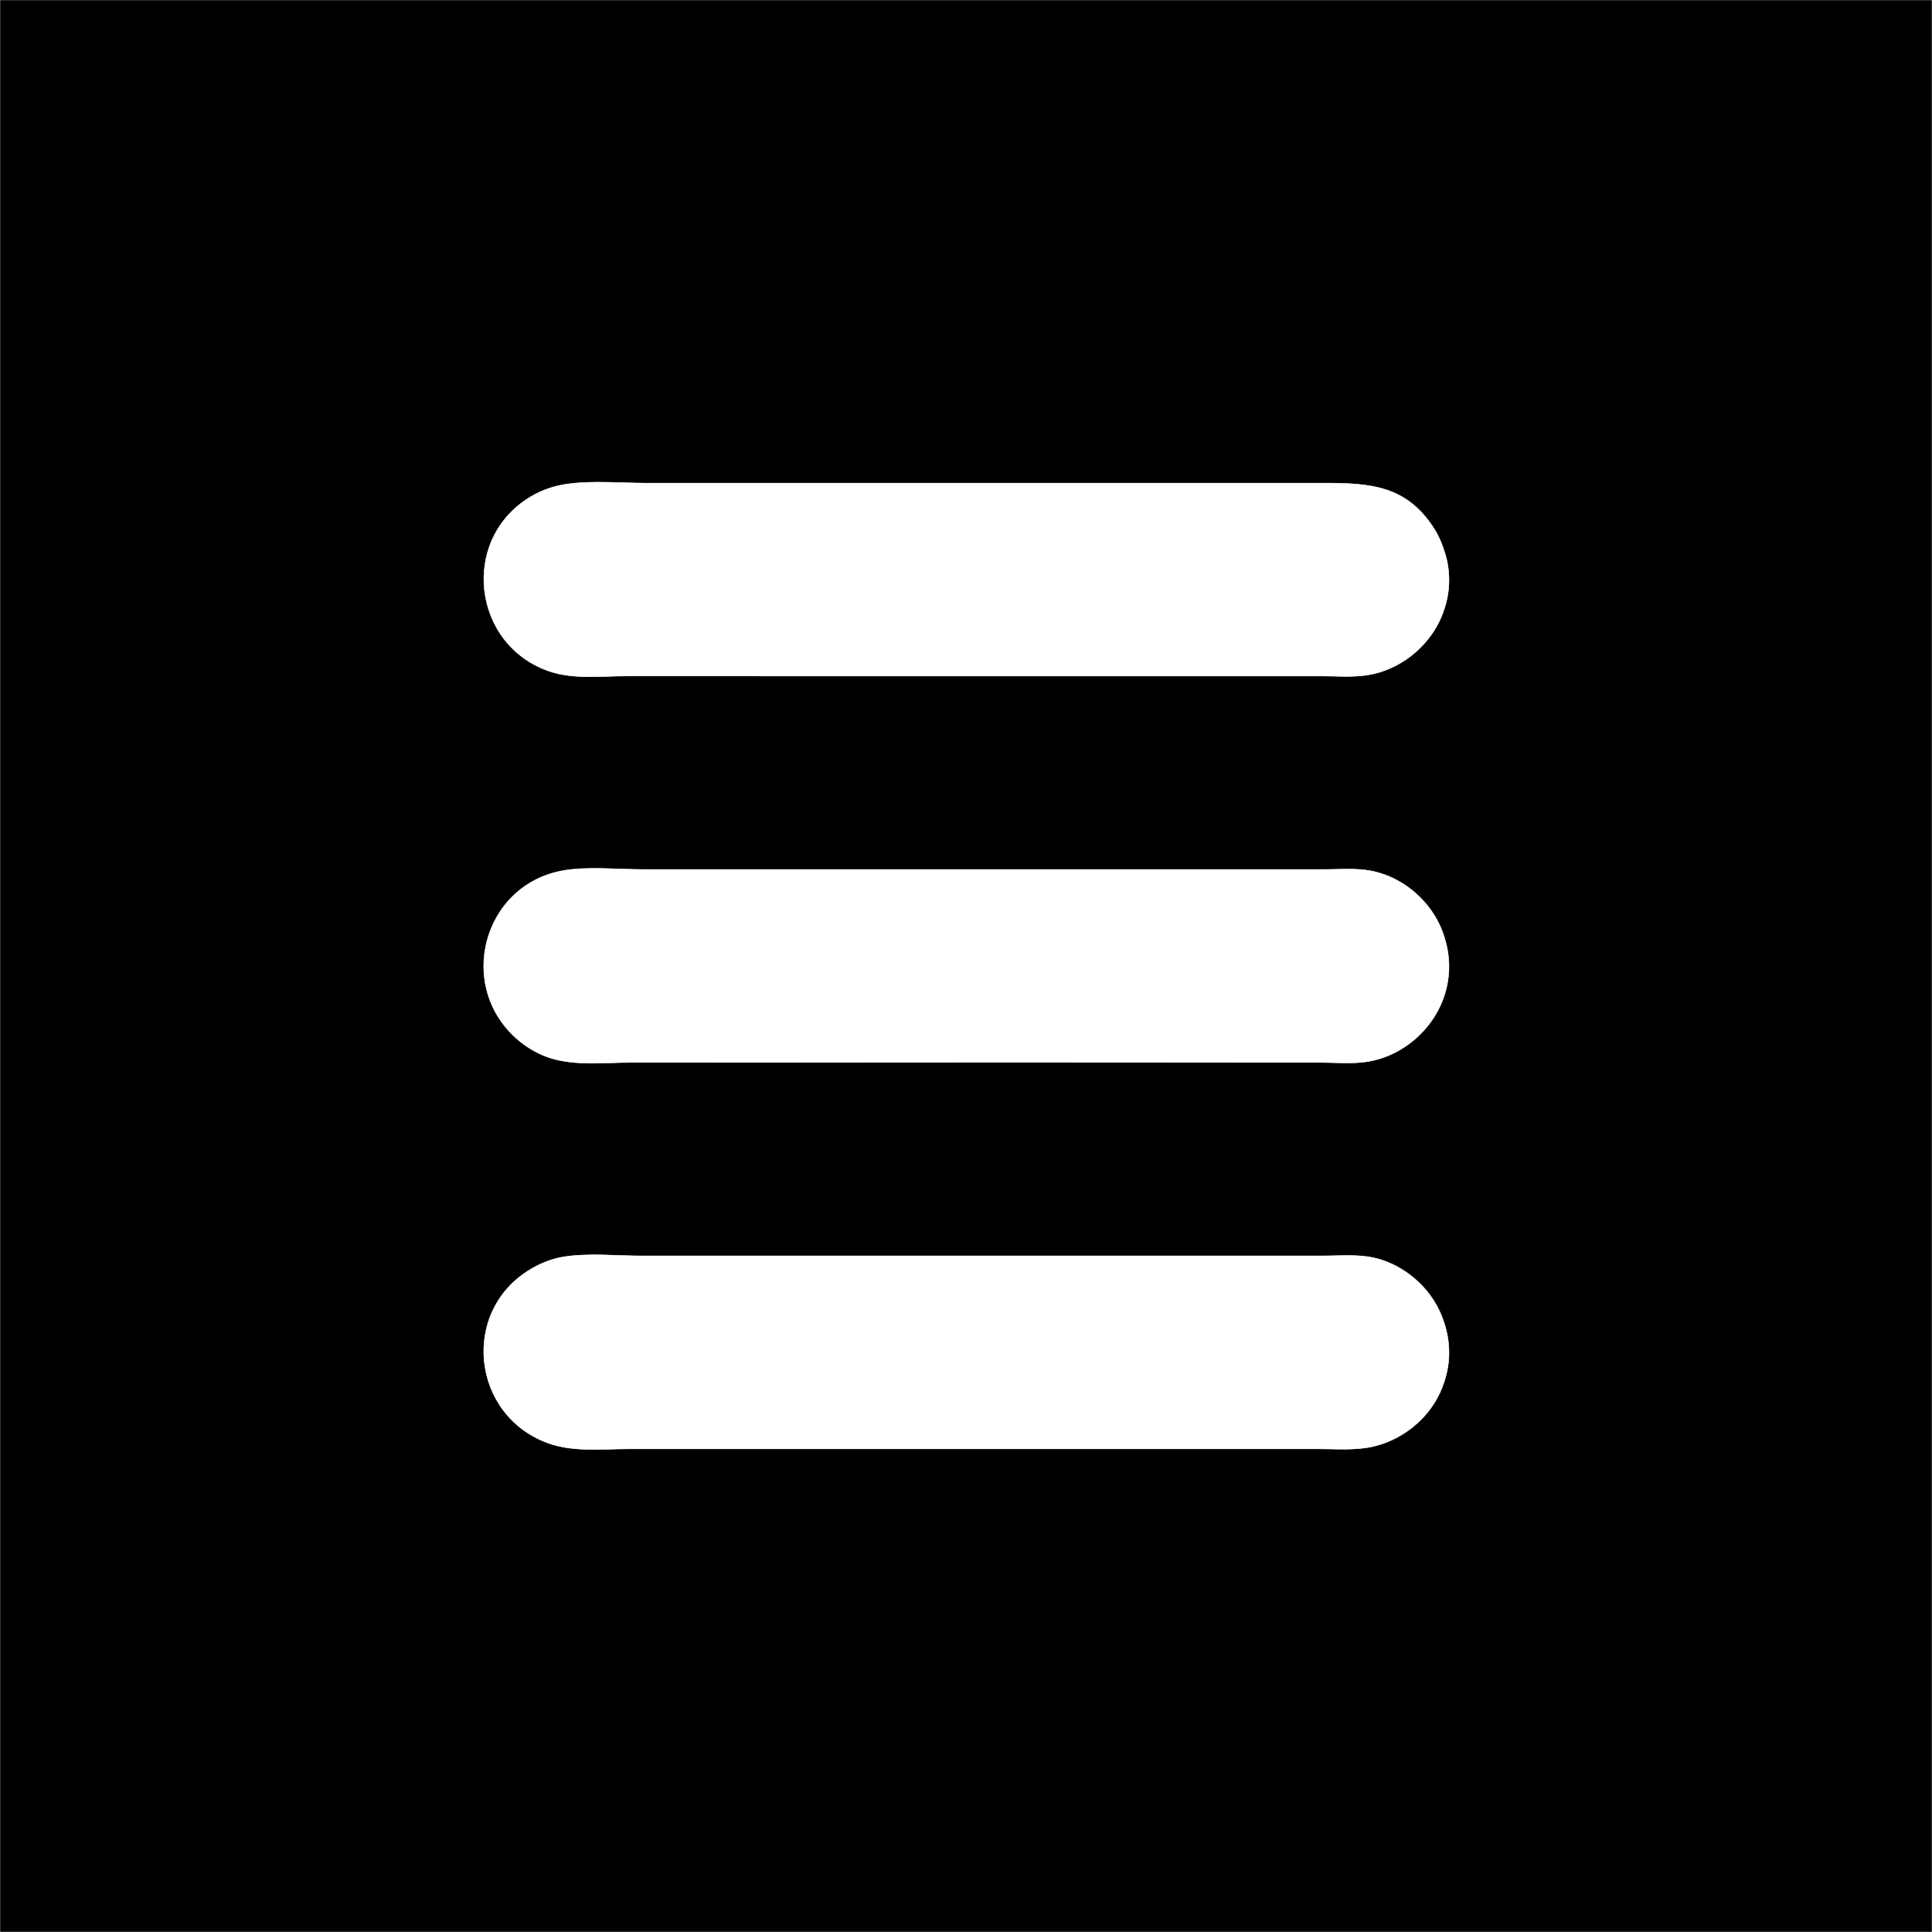
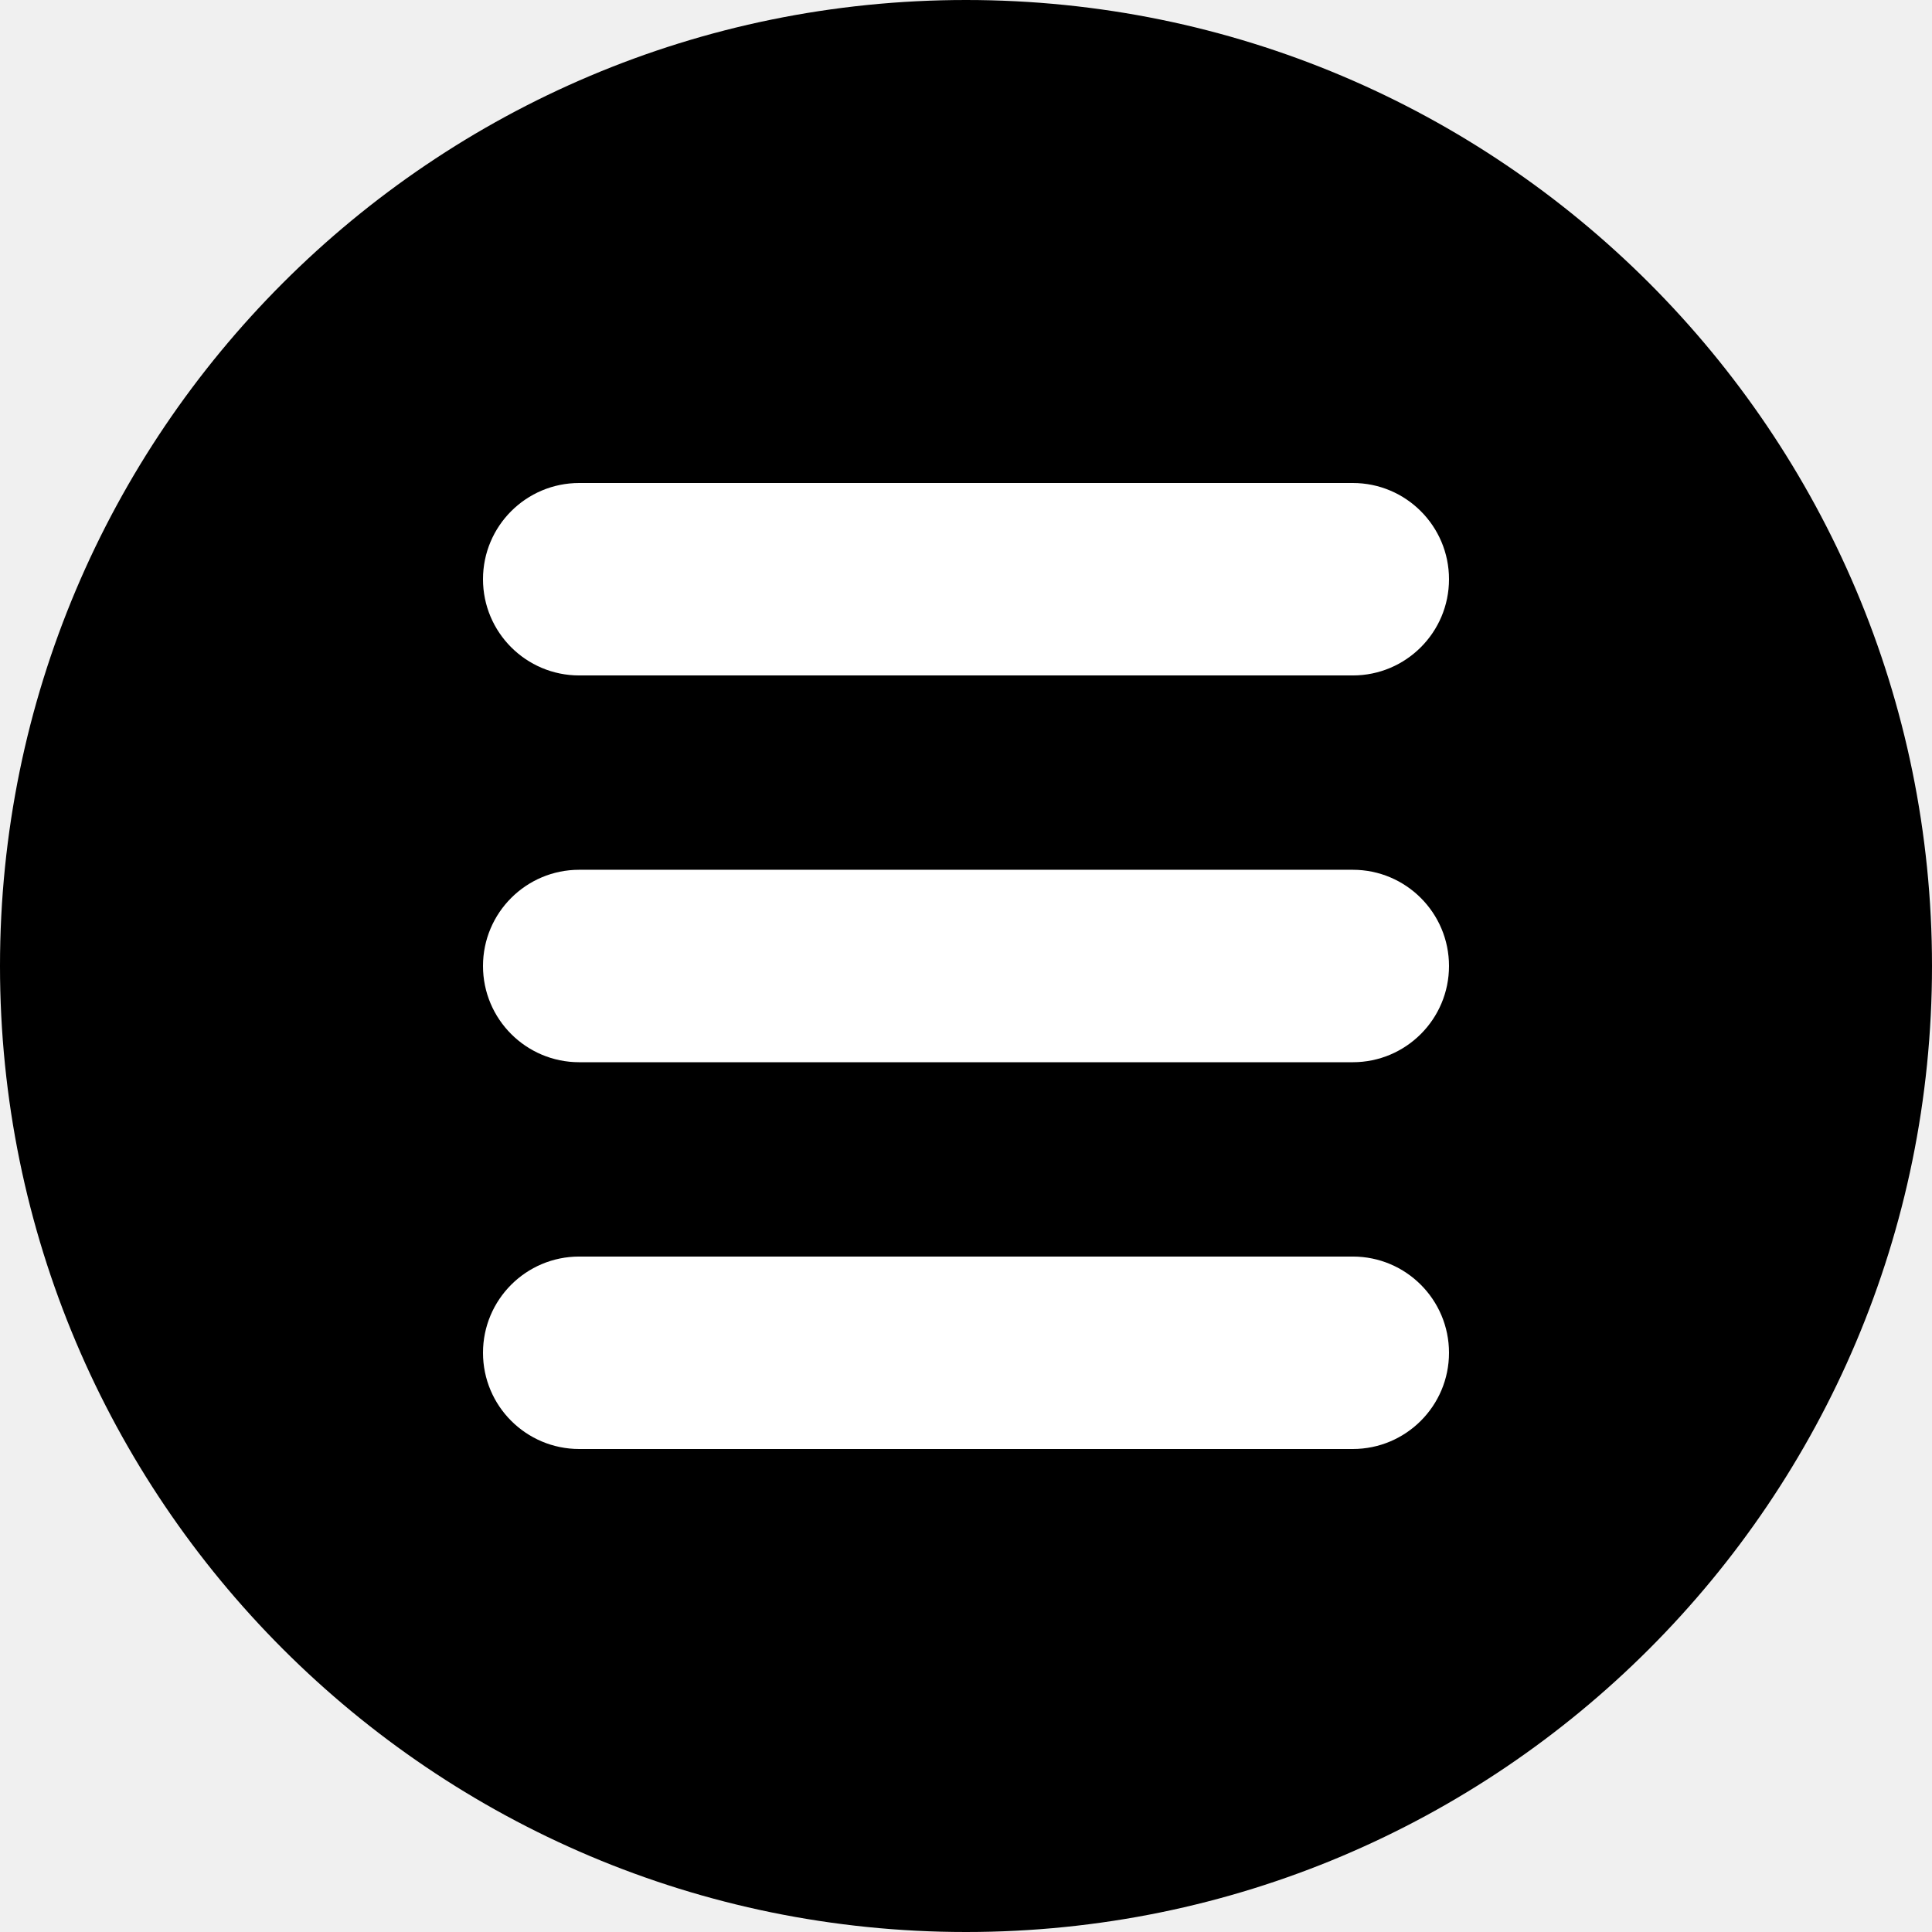
- <svg xmlns="http://www.w3.org/2000/svg" viewBox="0 0 1024 1024" width="1024" height="1024">
-   <path d="M0.23 0.23C341.41 0.23 682.59 0.23 1023.77 0.23C1023.77 341.41 1023.77 682.59 1023.77 1023.77C682.59 1023.77 341.41 1023.77 0.23 1023.77C0.23 682.59 0.23 341.41 0.23 0.23ZM300.74 256.53C293.95 257.46 287.31 259.71 281.42 263.2C243.64 285.56 250.1 342.13 291.58 355.92C304.37 360.17 319.16 358.28 332.45 358.28C357.7 358.29 382.95 358.28 408.2 358.29C493.3 358.33 578.4 358.28 663.5 358.29C675.65 358.29 687.81 358.29 699.97 358.29C708.16 358.29 716.85 359.06 724.95 357.76C741.34 355.13 756.1 343.76 763.14 328.74C765.47 323.76 767.08 318.28 767.7 312.81C768.41 306.55 767.86 300.08 766.11 294.04C764.63 288.97 762.65 284.11 759.76 279.67C745.23 257.36 726.26 256.07 701.84 256.06C690.62 256.06 679.39 256.06 668.17 256.06C586.19 256.06 504.21 256.05 422.22 256.07C395.73 256.07 369.23 256.06 342.74 256.07C328.99 256.07 314.36 254.66 300.74 256.53ZM298.95 461.35C255.67 468.68 241.43 523.27 274.84 551.37C279.71 555.46 285.5 558.8 291.58 560.73C305.02 565 320.39 563.11 334.32 563.11C359.57 563.1 384.82 563.13 410.07 563.12C494.54 563.1 579.02 563.03 663.5 563.12C675.65 563.13 687.81 563.13 699.97 563.12C707.91 563.12 716.36 563.91 724.24 562.76C741 560.32 755.94 548.77 763.16 533.57C765.53 528.59 767.1 523.1 767.7 517.61C768.39 511.3 767.83 504.91 766.14 498.81C764.71 493.64 762.73 488.92 759.81 484.41C751.78 471.95 738.23 462.8 723.35 461.08C716.29 460.27 708.93 460.84 701.84 460.84C690.62 460.83 679.39 460.83 668.17 460.84C585.57 460.88 502.96 460.79 420.35 460.84C393.86 460.85 367.36 460.83 340.87 460.84C327.93 460.85 311.46 459.23 298.95 461.35ZM298.86 666.14C292.64 667.11 286.71 669.49 281.31 672.69C243.92 694.9 249.92 750.15 290.44 764.85C303.96 769.75 319.25 767.93 333.38 767.93C358.32 767.93 383.26 767.95 408.2 767.93C493.61 767.88 579.02 767.95 664.43 767.93C675.96 767.93 687.5 767.93 699.03 767.93C708.29 767.93 717.96 768.75 727.08 766.81C742.51 763.53 756.45 752.67 763.11 738.32C765.42 733.34 767.04 727.86 767.69 722.41C768.43 716.13 767.84 709.66 766.16 703.58C764.74 698.45 762.69 693.68 759.83 689.19C752.26 677.32 739.21 668.2 725.17 666.11C717.54 664.98 709.52 665.62 701.84 665.64C690.62 665.66 679.39 665.64 668.17 665.64C585.25 665.69 502.34 665.58 419.42 665.64C392.92 665.66 366.43 665.64 339.93 665.65C326.57 665.65 312.08 664.07 298.86 666.14Z" fill="#000000" fill-rule="evenodd" stroke="#000000" stroke-width="0.25" stroke-linejoin="round" />
-   <path d="M300.74 256.53C314.36 254.66 328.99 256.07 342.74 256.07C369.23 256.06 395.73 256.07 422.22 256.07C504.21 256.05 586.19 256.06 668.17 256.06C679.39 256.06 690.62 256.06 701.84 256.06C726.26 256.07 745.23 257.36 759.76 279.67C762.65 284.11 764.63 288.97 766.11 294.04C767.86 300.08 768.41 306.55 767.7 312.81C767.08 318.28 765.47 323.76 763.14 328.74C756.1 343.76 741.34 355.13 724.95 357.76C716.85 359.06 708.16 358.29 699.97 358.29C687.81 358.29 675.65 358.29 663.5 358.29C578.4 358.28 493.3 358.33 408.2 358.29C382.95 358.28 357.7 358.29 332.45 358.28C319.16 358.28 304.37 360.17 291.58 355.92C250.1 342.13 243.64 285.56 281.42 263.2C287.31 259.71 293.95 257.46 300.74 256.53ZM298.95 461.35C311.46 459.23 327.93 460.85 340.87 460.84C367.36 460.83 393.86 460.85 420.35 460.84C502.96 460.79 585.57 460.88 668.17 460.84C679.39 460.83 690.62 460.83 701.84 460.84C708.93 460.84 716.29 460.27 723.35 461.08C738.23 462.8 751.78 471.95 759.81 484.41C762.73 488.92 764.71 493.64 766.14 498.81C767.83 504.91 768.39 511.3 767.7 517.61C767.1 523.1 765.53 528.59 763.16 533.57C755.94 548.77 741 560.32 724.24 562.76C716.36 563.91 707.91 563.12 699.97 563.12C687.81 563.13 675.65 563.13 663.5 563.12C579.02 563.03 494.54 563.1 410.07 563.12C384.82 563.13 359.57 563.1 334.32 563.11C320.39 563.11 305.02 565 291.58 560.73C285.5 558.8 279.71 555.46 274.84 551.37C241.43 523.27 255.67 468.68 298.95 461.35ZM298.86 666.14C312.08 664.07 326.57 665.65 339.93 665.65C366.43 665.64 392.92 665.66 419.42 665.64C502.34 665.58 585.25 665.69 668.17 665.64C679.39 665.64 690.62 665.66 701.84 665.64C709.52 665.62 717.54 664.98 725.17 666.11C739.21 668.2 752.26 677.32 759.83 689.19C762.69 693.68 764.74 698.45 766.16 703.58C767.84 709.66 768.43 716.13 767.69 722.41C767.04 727.86 765.42 733.34 763.11 738.32C756.45 752.67 742.51 763.53 727.08 766.81C717.96 768.75 708.29 767.93 699.03 767.93C687.5 767.93 675.96 767.93 664.43 767.93C579.02 767.95 493.61 767.88 408.2 767.93C383.26 767.95 358.32 767.93 333.38 767.93C319.25 767.93 303.96 769.75 290.44 764.85C249.92 750.15 243.92 694.9 281.31 672.69C286.71 669.49 292.64 667.11 298.86 666.14Z" fill="#ffffff" fill-rule="evenodd" stroke="#ffffff" stroke-width="0.25" stroke-linejoin="round" />
+ <svg xmlns="http://www.w3.org/2000/svg" viewBox="0 0 1024 1024">
+   <circle cx="512" cy="512" r="512" fill="#000000" />
+   <g fill="#ffffff">
+     <rect x="256" y="256" width="512" height="102" rx="51" />
+     <rect x="256" y="461" width="512" height="102" rx="51" />
+     <rect x="256" y="666" width="512" height="102" rx="51" />
+   </g>
</svg>
